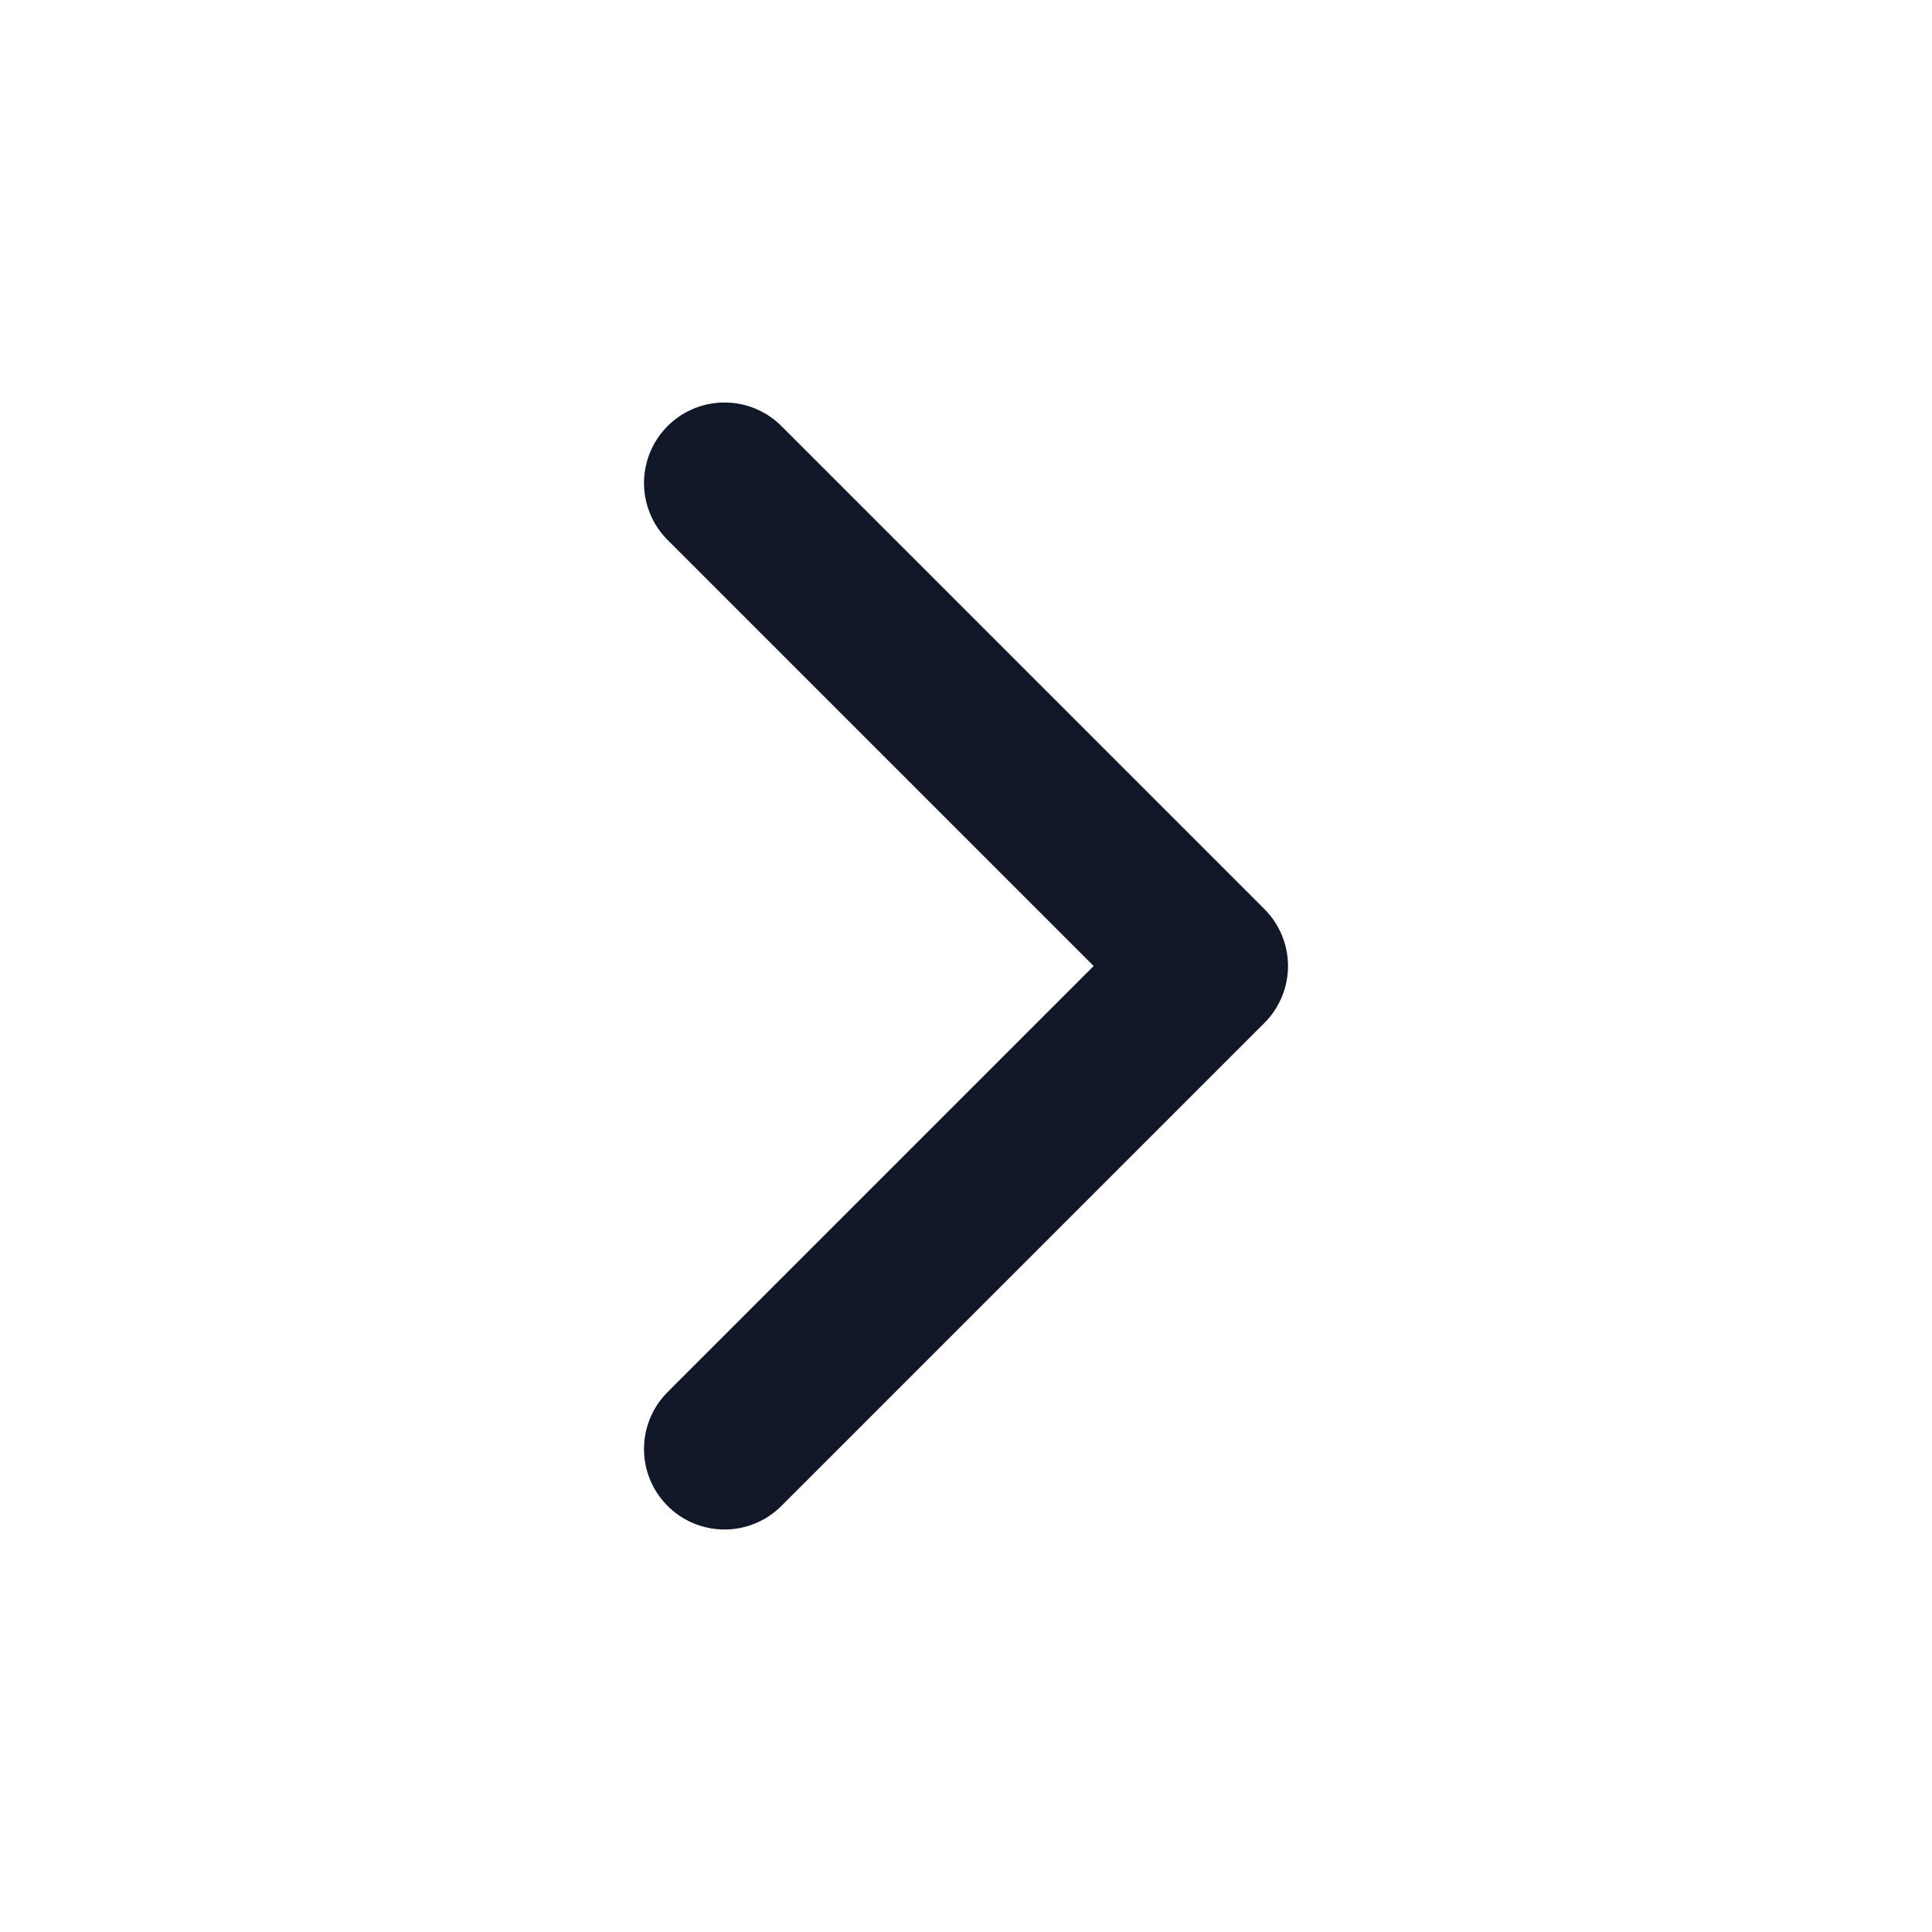
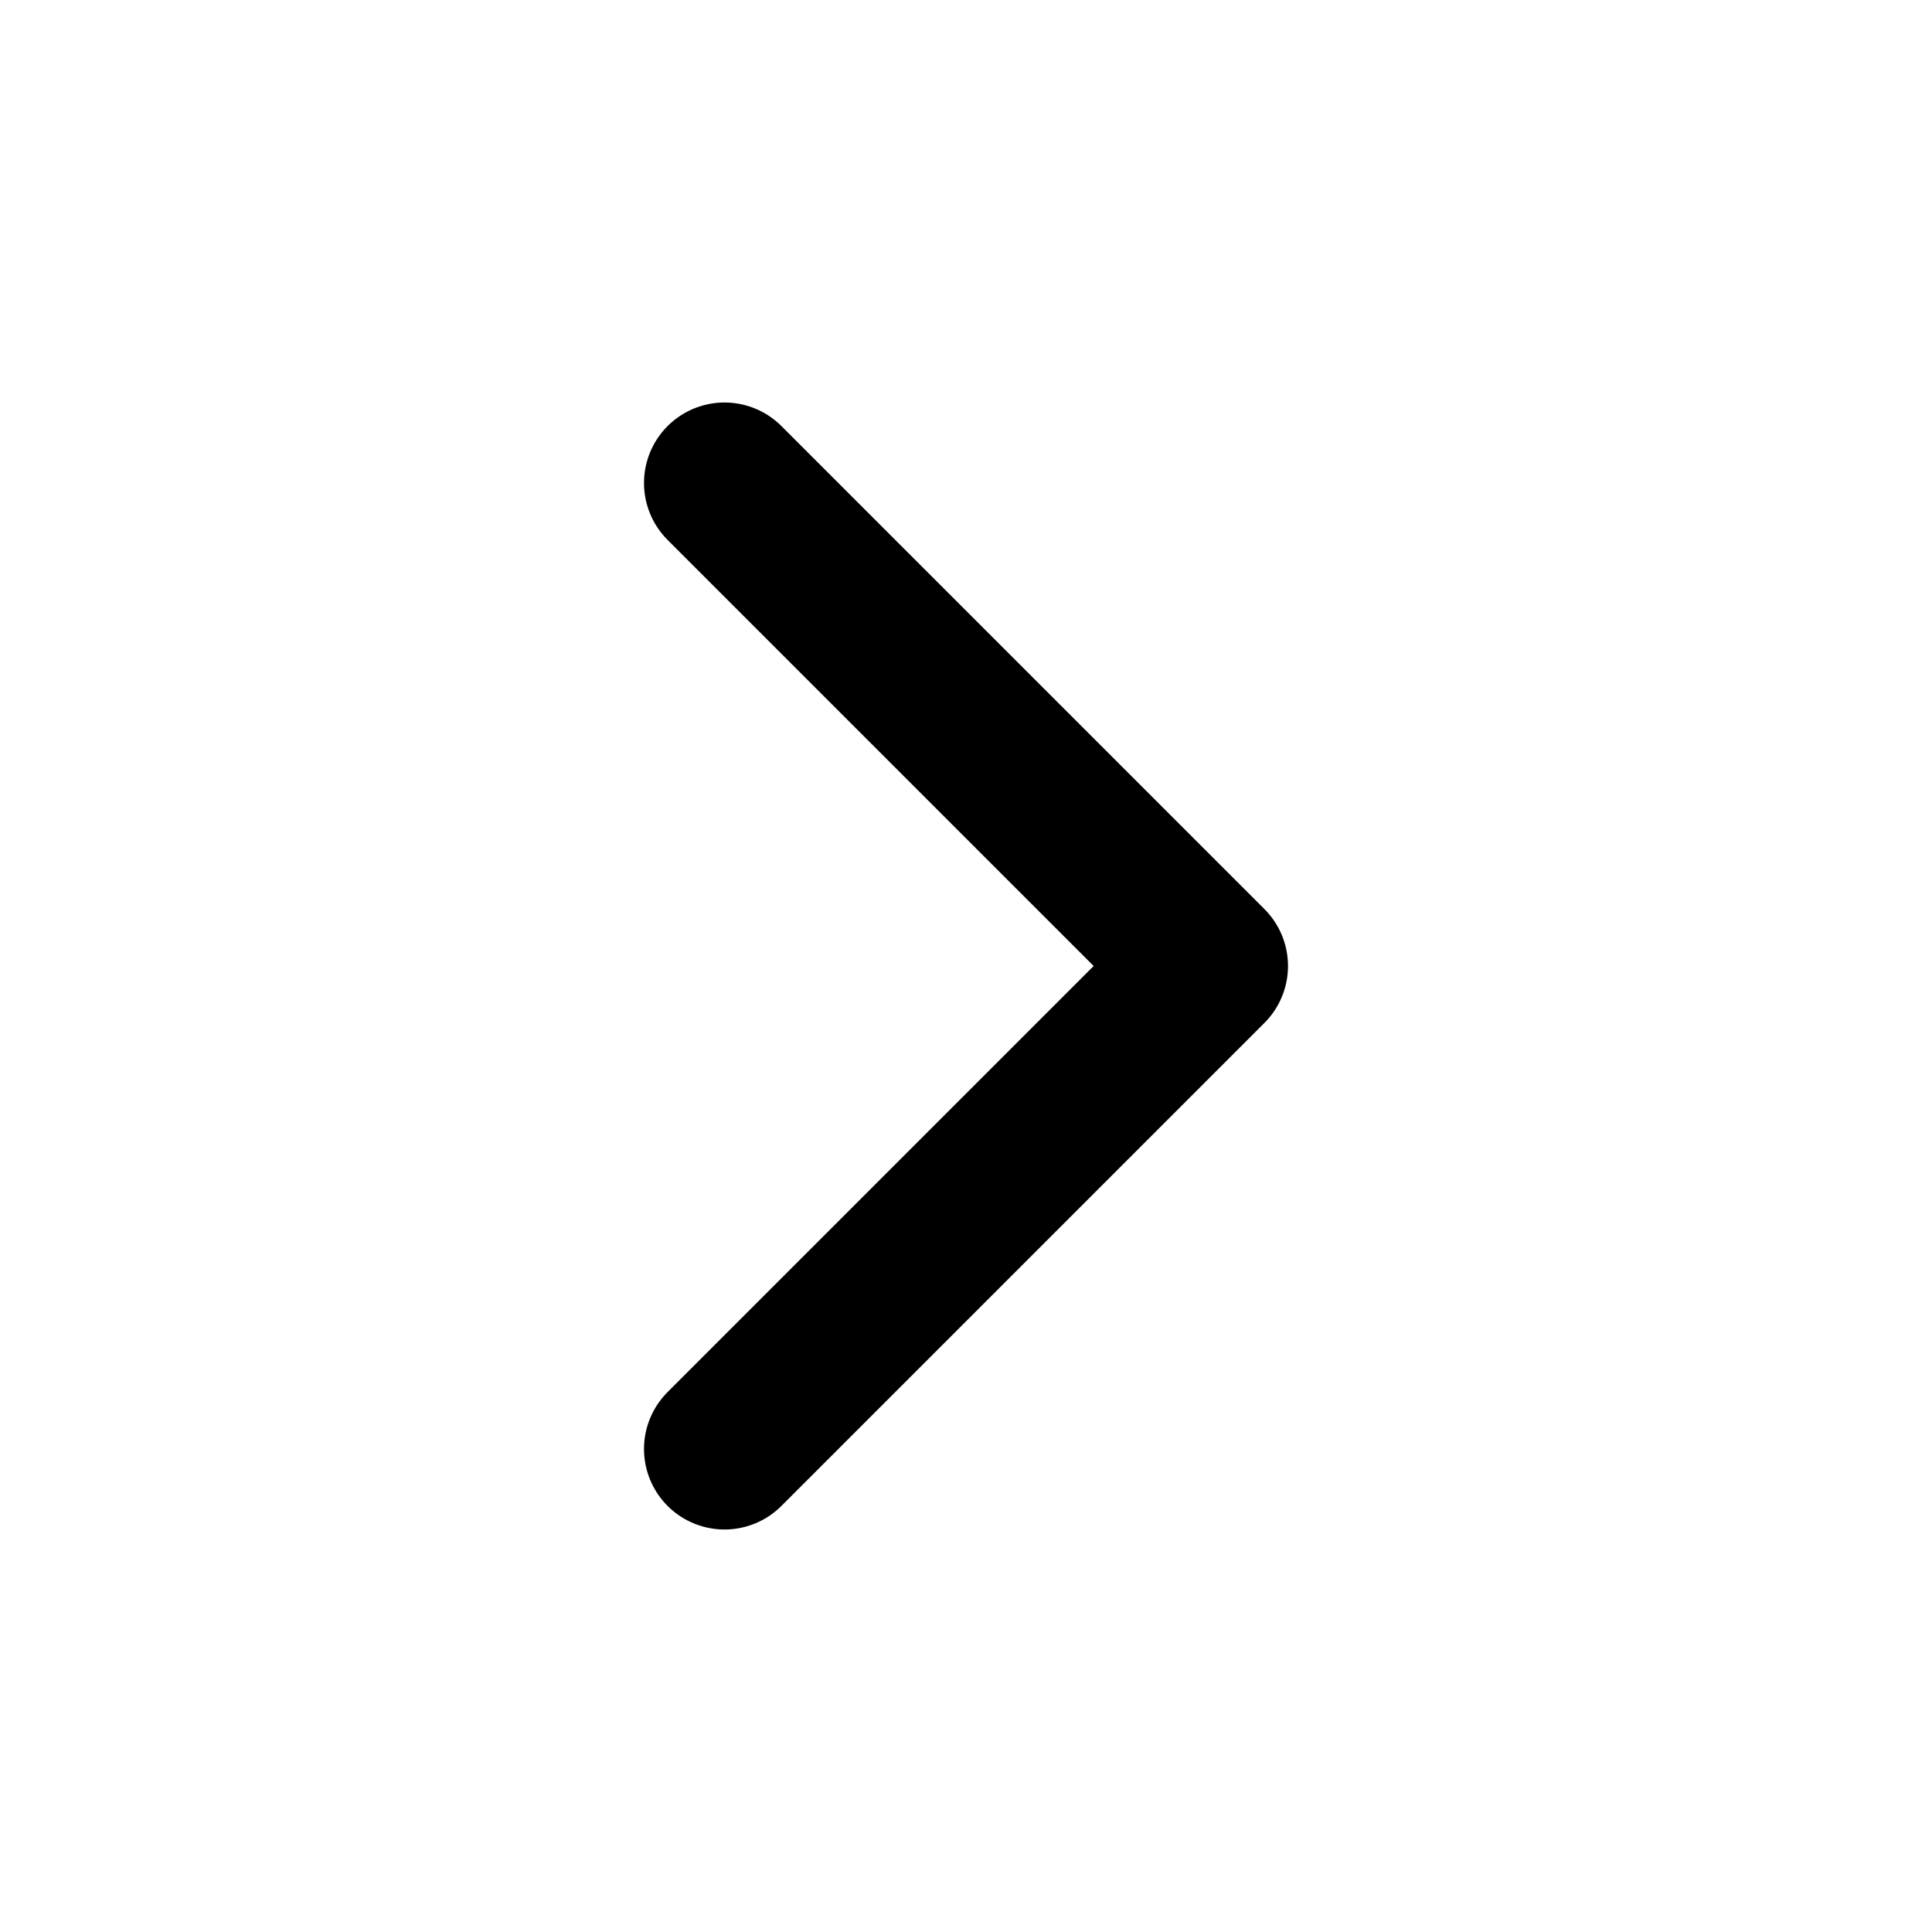
<svg xmlns="http://www.w3.org/2000/svg" width="24" height="24" viewBox="0 0 24 24" fill="none">
-   <path d="M9 18L15 12L9 6" stroke="#101828" stroke-width="2" stroke-linecap="round" stroke-linejoin="round" />
+   <path d="M9 18L15 12L9 6" stroke="currentColor" stroke-width="2" stroke-linecap="round" stroke-linejoin="round" />
</svg>
